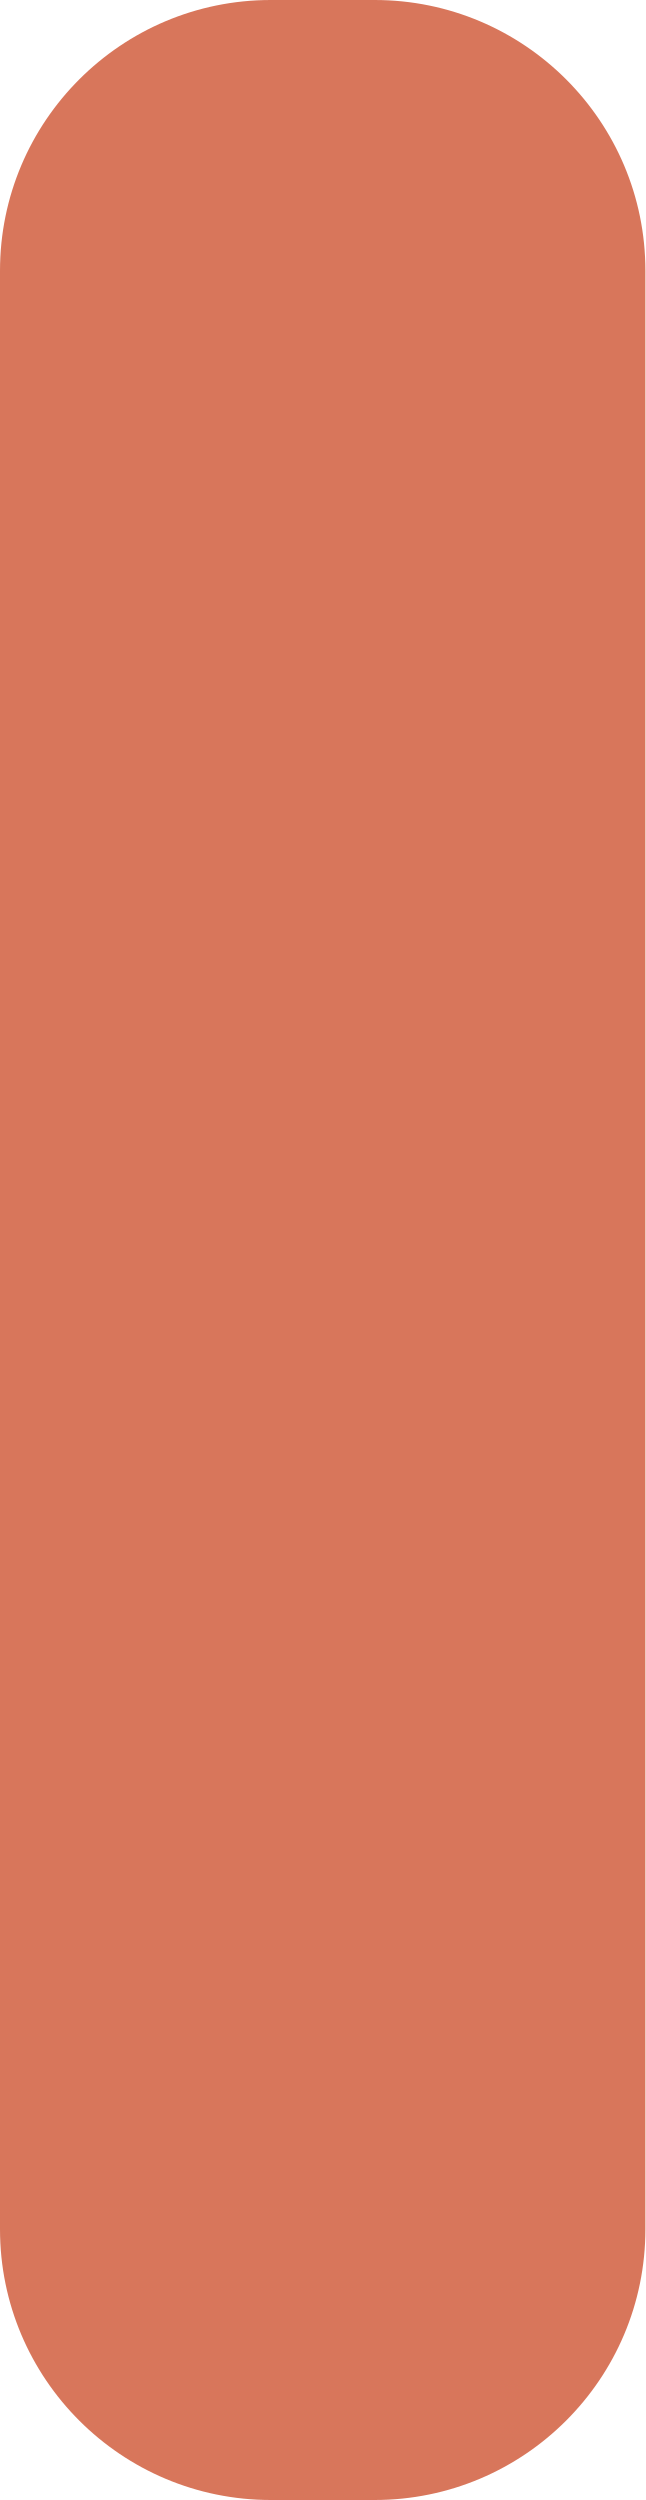
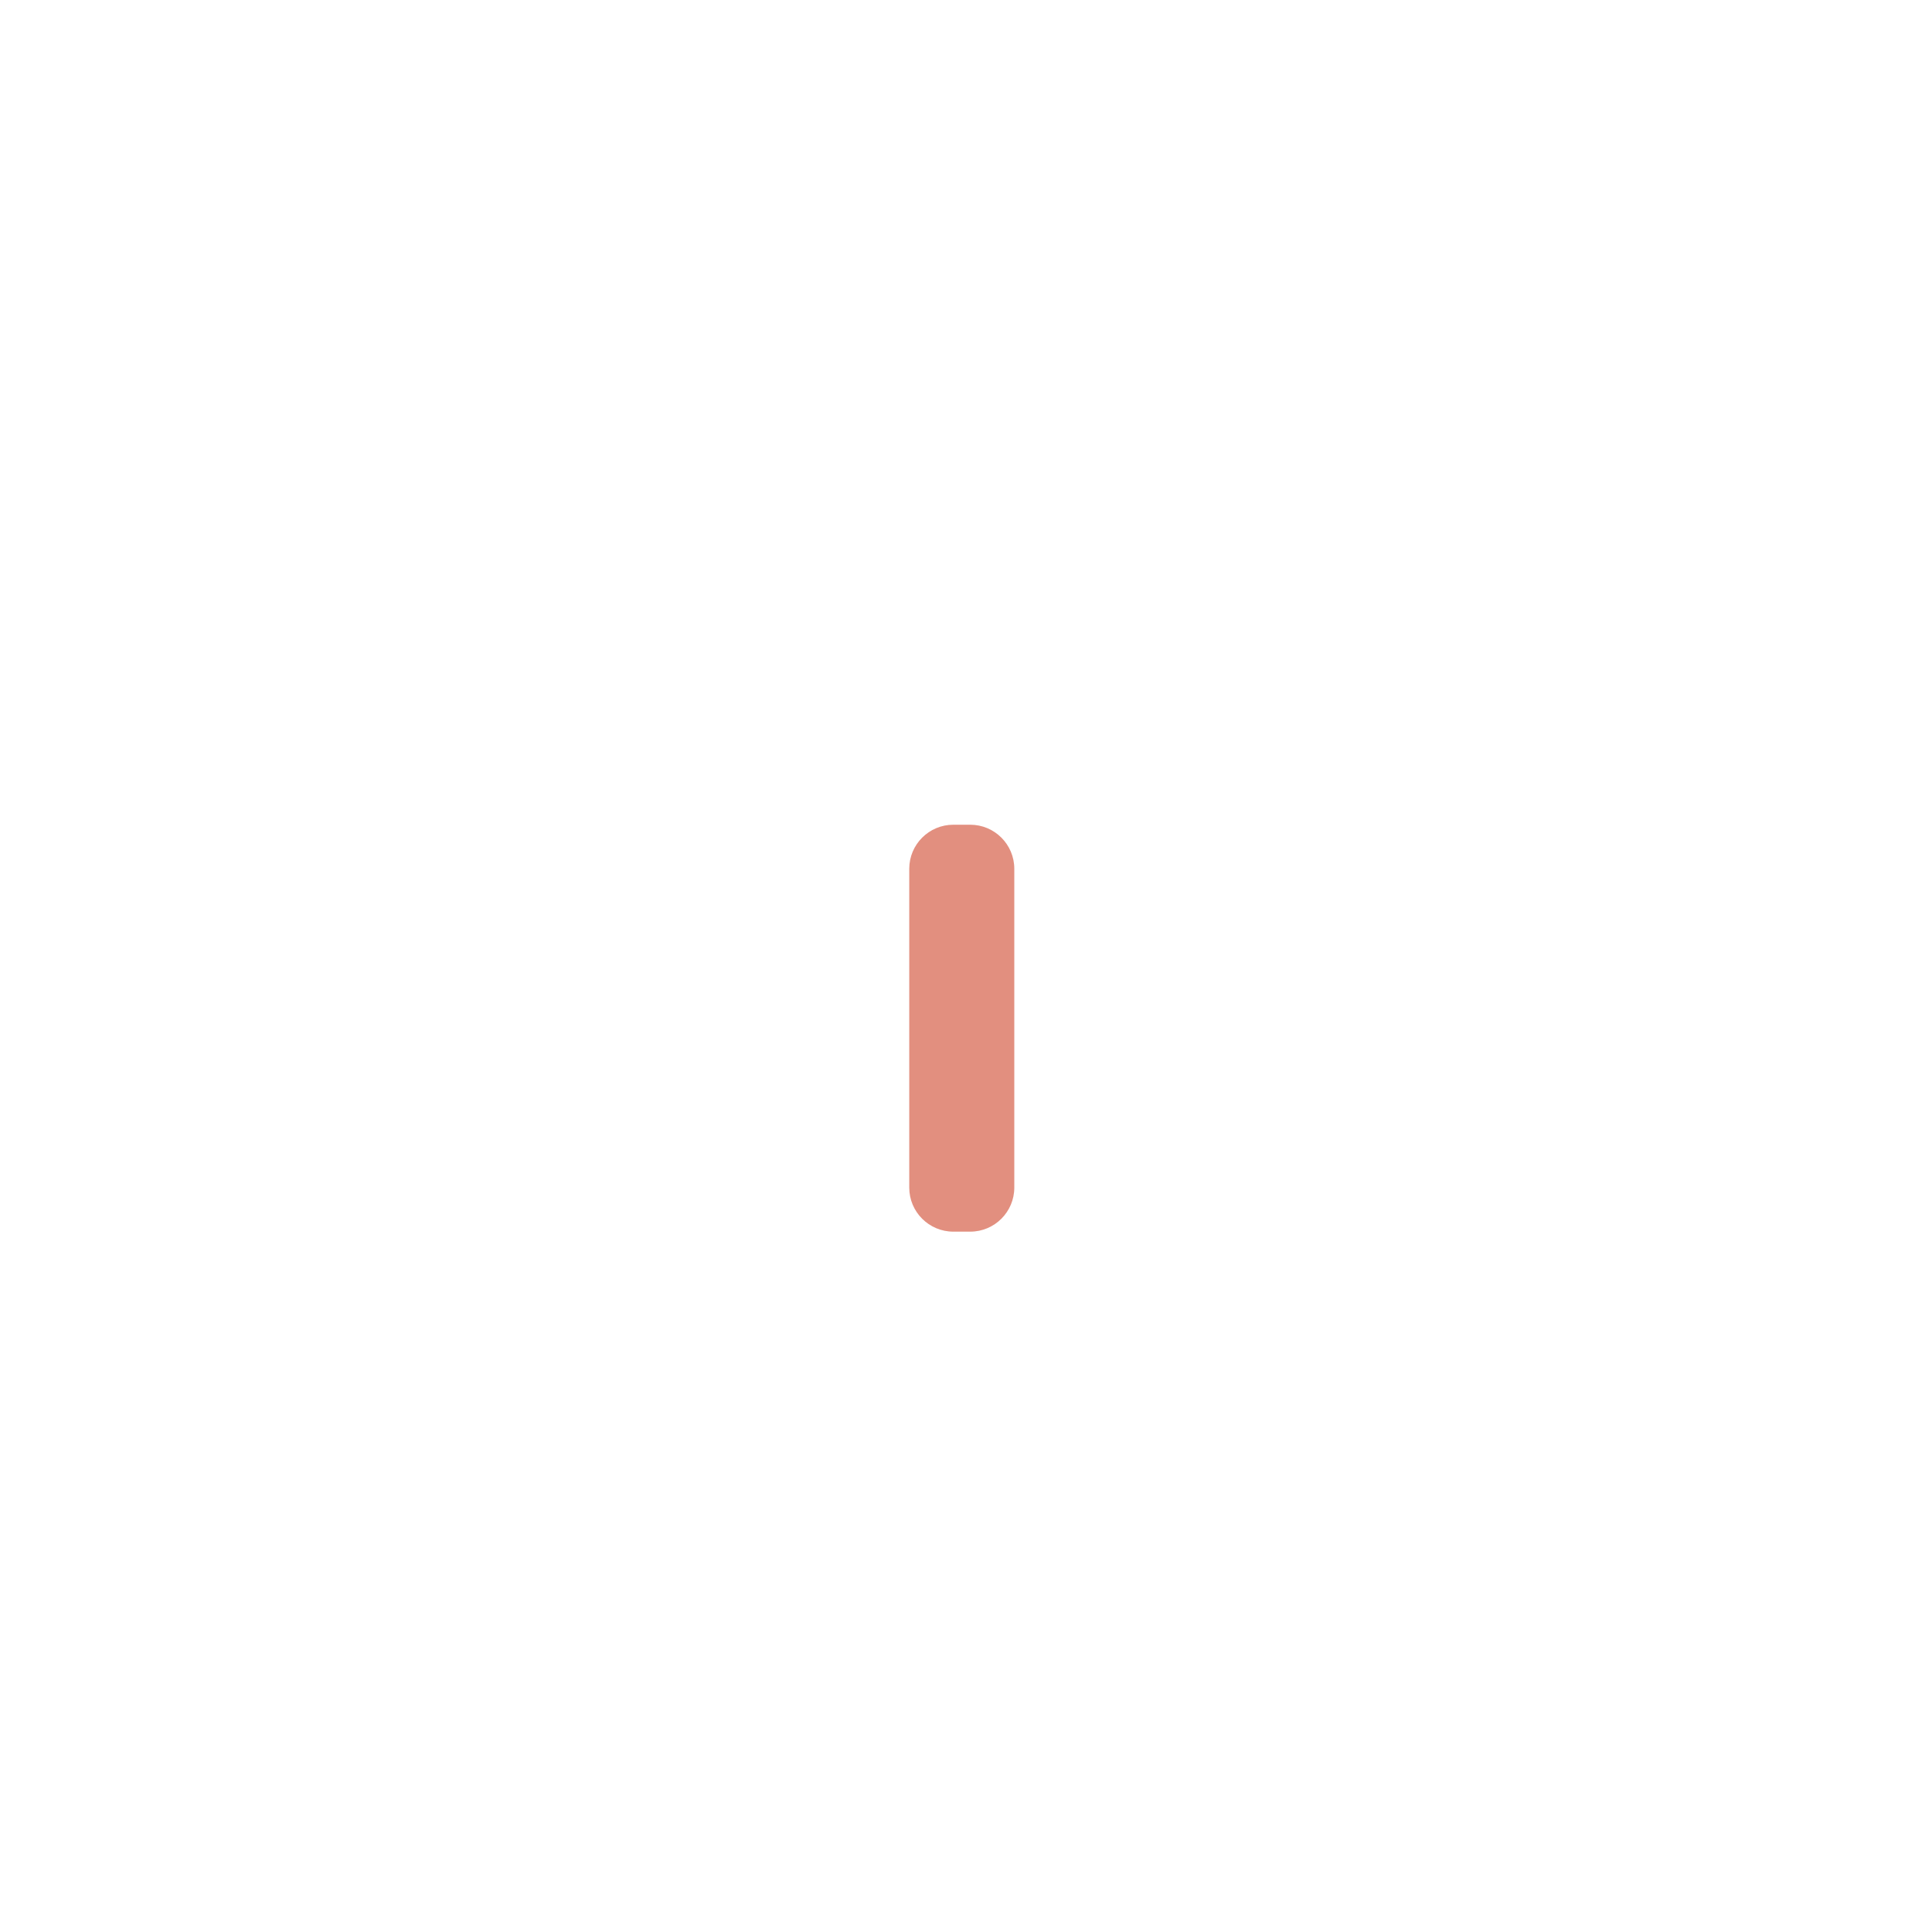
- <svg xmlns="http://www.w3.org/2000/svg" viewBox="0 0 87 337">
+ <svg xmlns="http://www.w3.org/2000/svg" id="Layer_4" data-name="Layer 4" viewBox="0 0 1600 1600">
  <defs>
-     <style>.cls-1{fill:#d8765b;}</style>
+     <style>.cls-1{fill:#e28f7f;}</style>
  </defs>
-   <g id="Layer_2" data-name="Layer 2">
-     <g id="Layer_1-2" data-name="Layer 1">
-       <rect class="cls-1" width="87" height="337" rx="36.51" />
-     </g>
-   </g>
+   <rect class="cls-1" x="753" y="683" width="87" height="337" rx="36.51" />
</svg>
